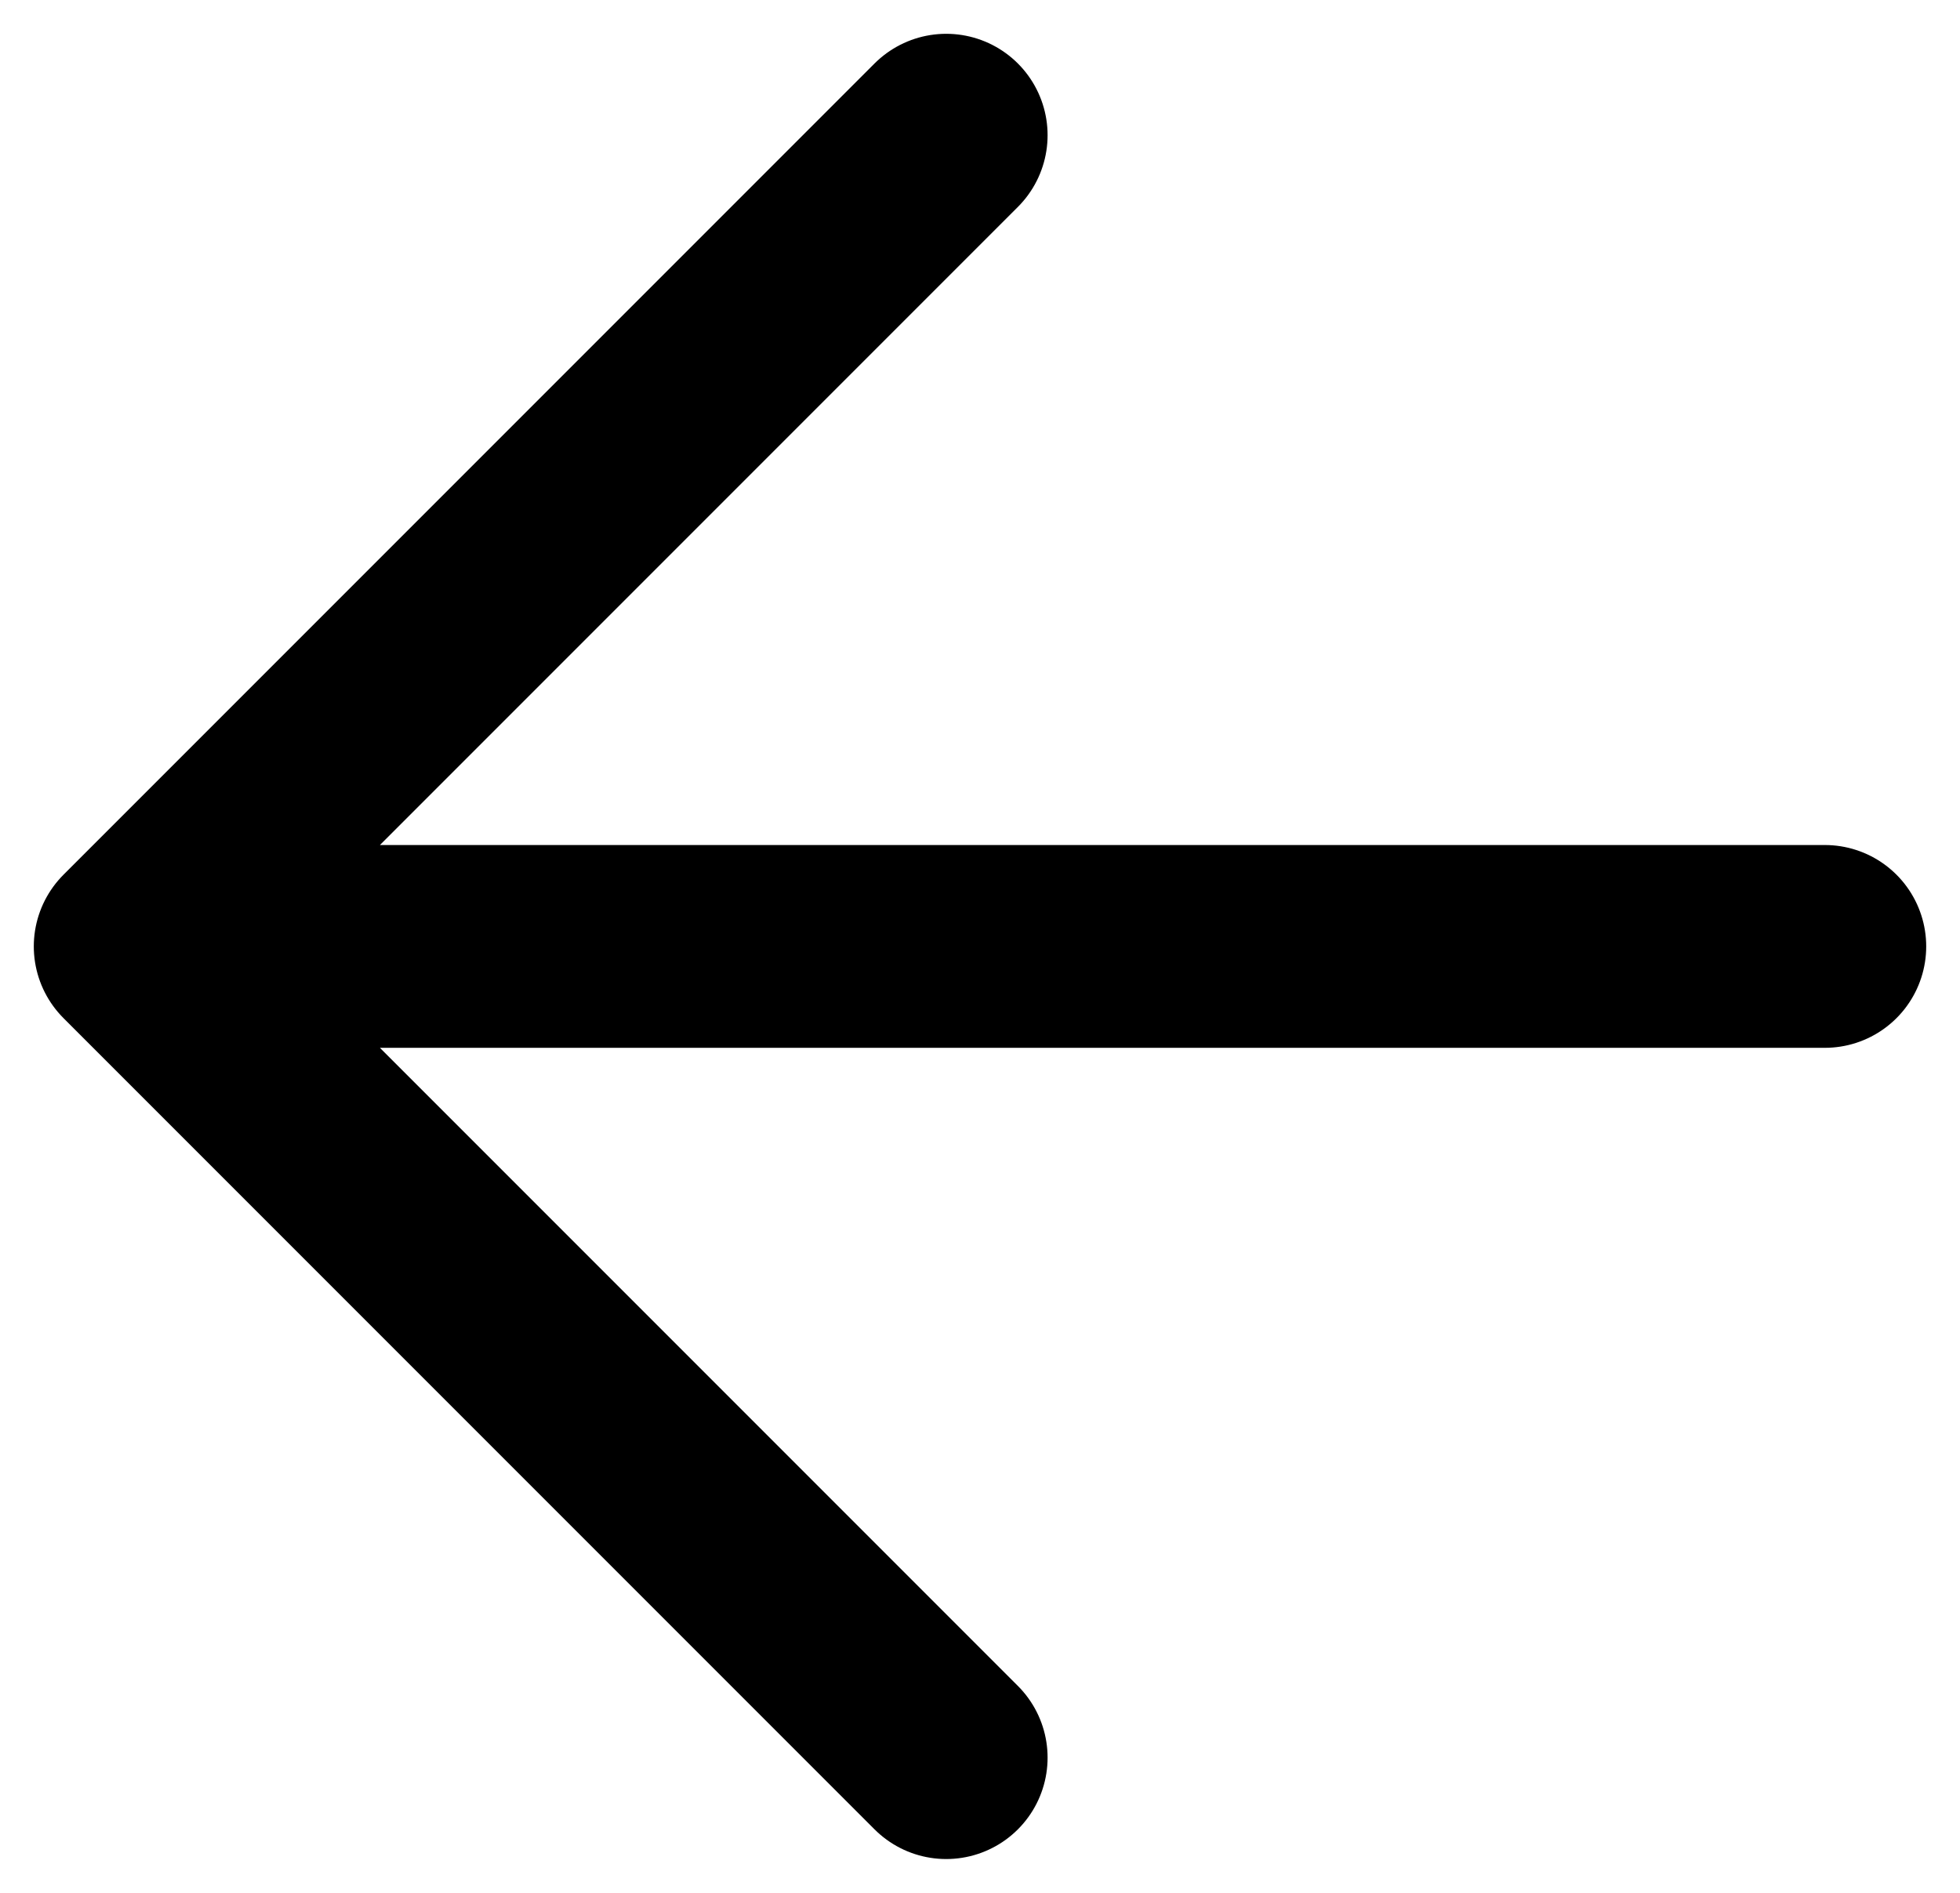
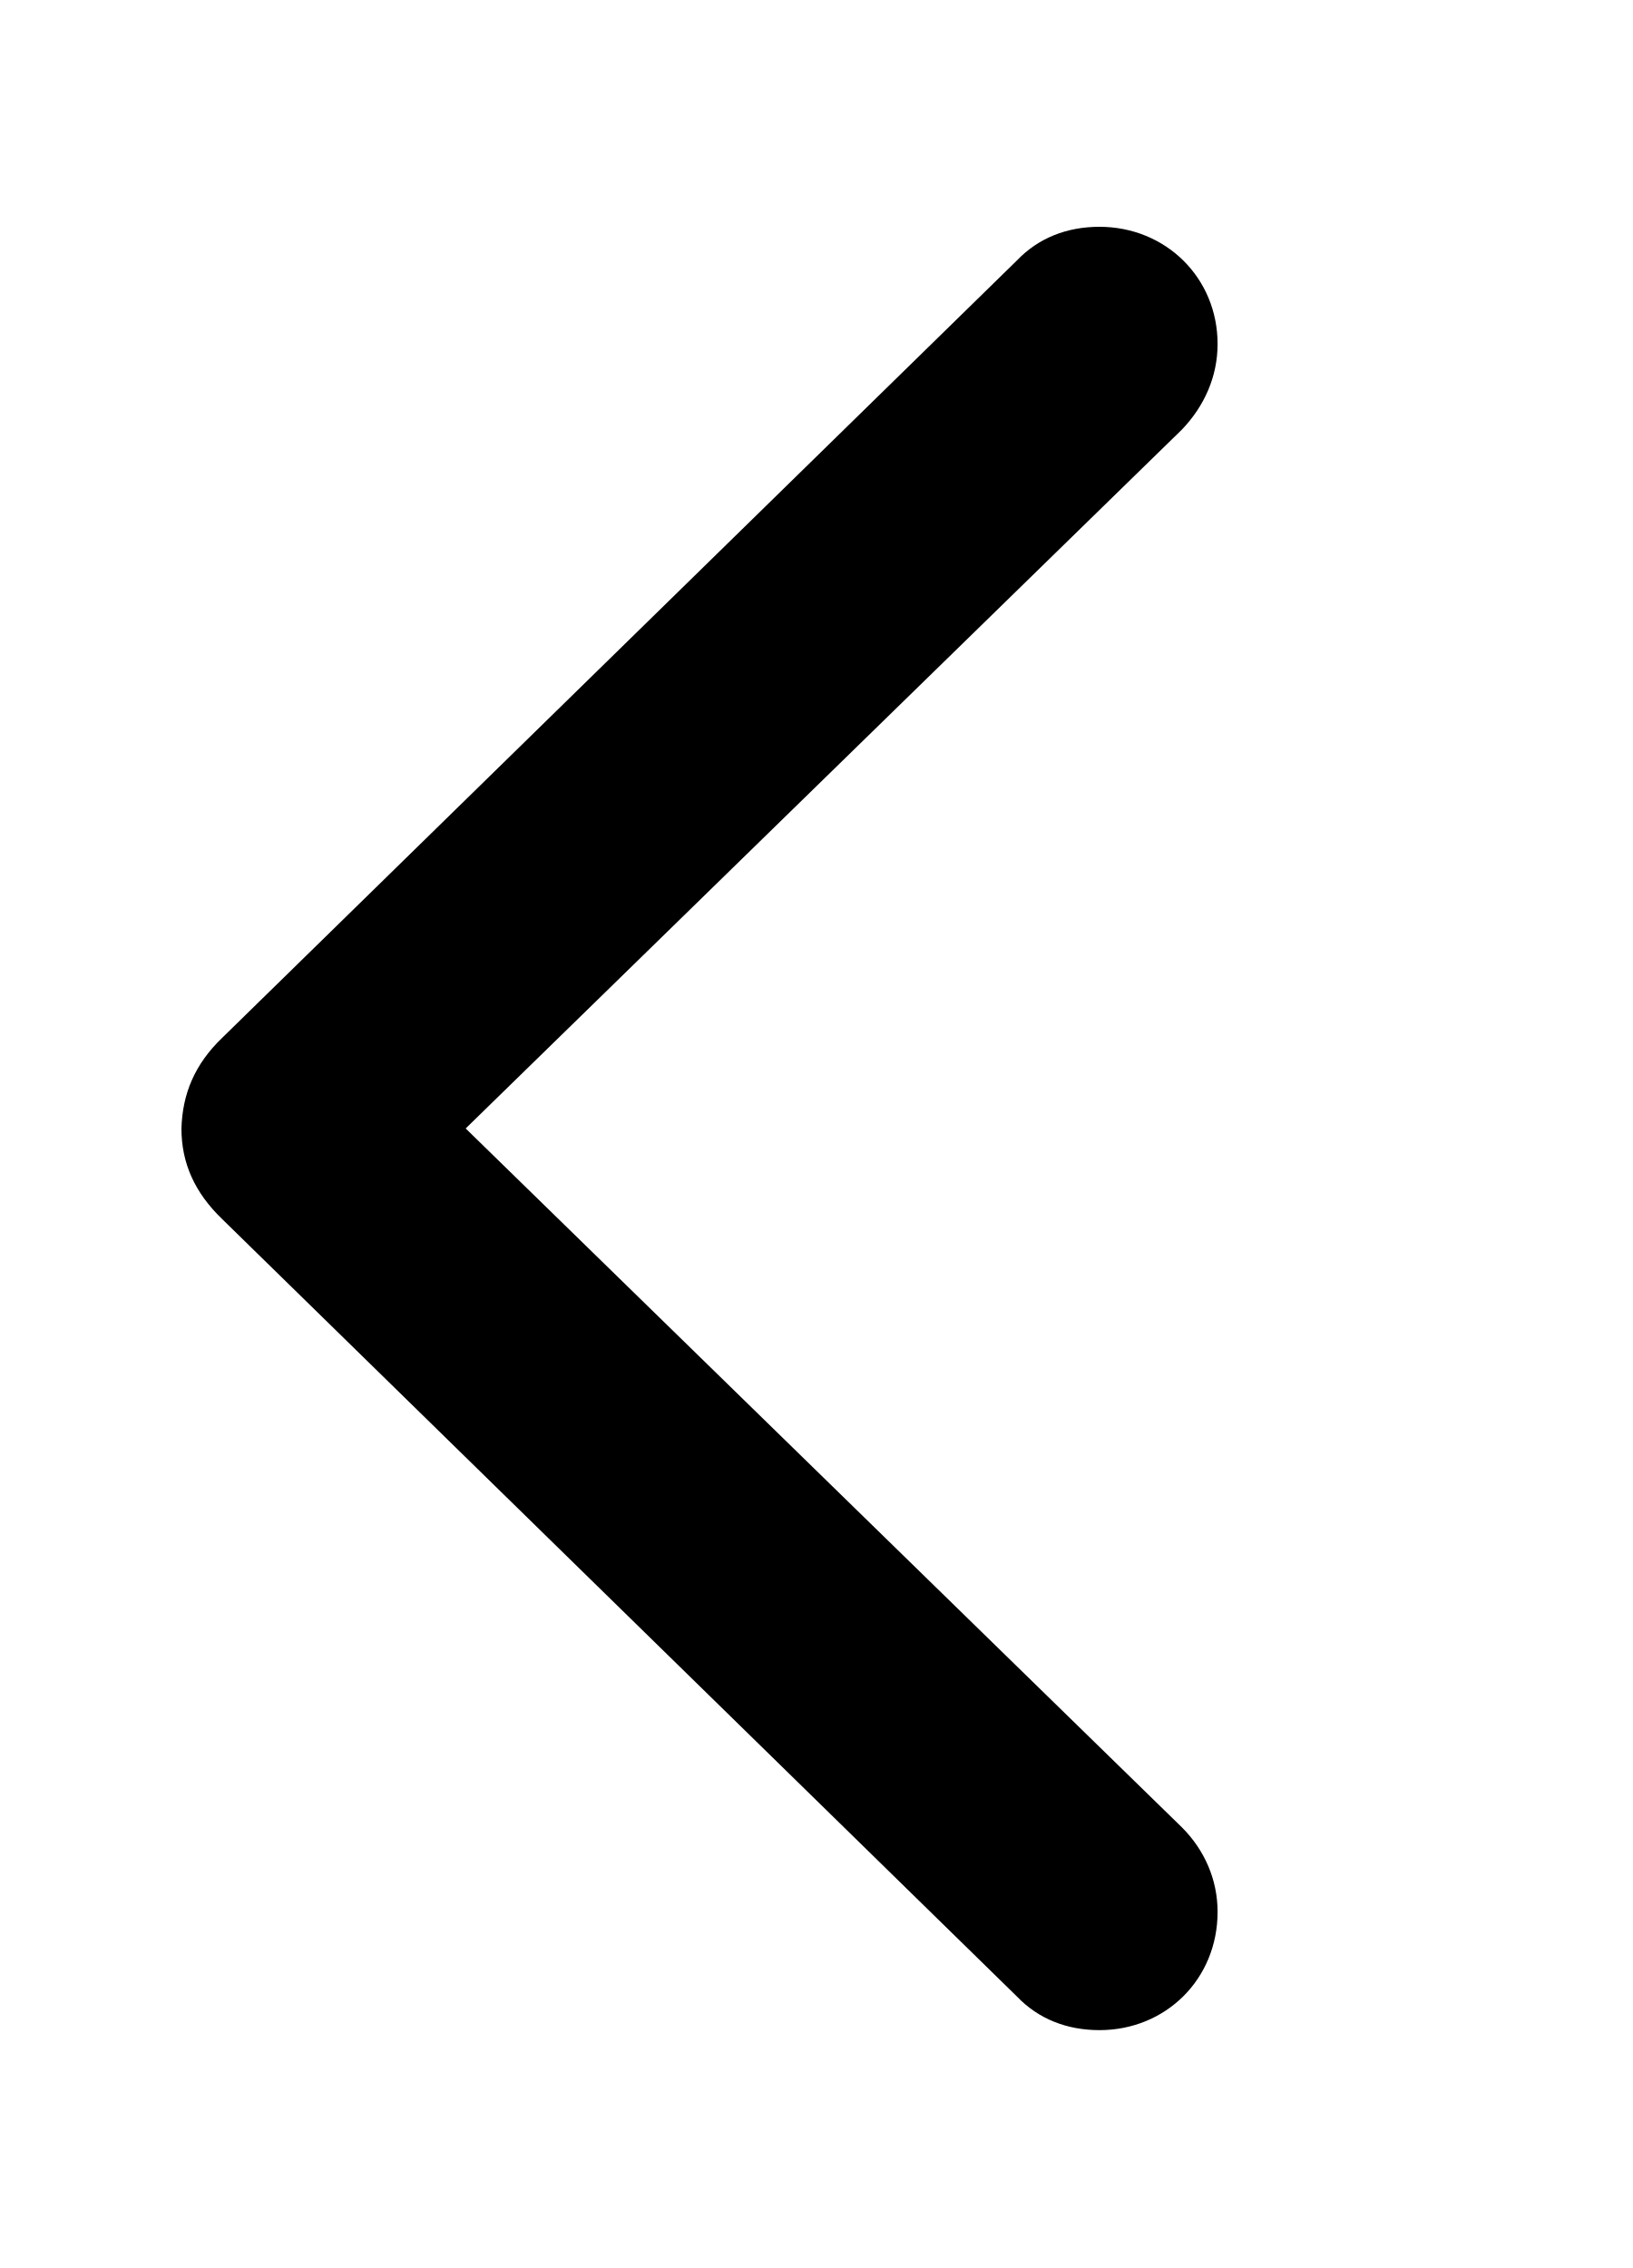
- <svg xmlns="http://www.w3.org/2000/svg" width="29" height="28" viewBox="0 0 29 28" fill="none">
-   <path d="M27 14H2M2 14L14 2M2 14L14 26" stroke="black" stroke-width="3" stroke-linecap="round" stroke-linejoin="round" />
+ <svg xmlns="http://www.w3.org/2000/svg" width="18" height="25" viewBox="0 0 18 25" fill="none">
+   <path d="M2 12.439C2 12.821 2.146 13.146 2.449 13.438L11.209 22.007C11.445 22.254 11.759 22.378 12.119 22.378C12.849 22.378 13.421 21.816 13.421 21.075C13.421 20.716 13.275 20.39 13.028 20.143L5.133 12.439L13.028 4.735C13.275 4.477 13.421 4.151 13.421 3.792C13.421 3.062 12.849 2.5 12.119 2.5C11.759 2.5 11.445 2.624 11.209 2.871L2.449 11.44C2.146 11.731 2.011 12.057 2 12.439Z" fill="black" />
</svg>
